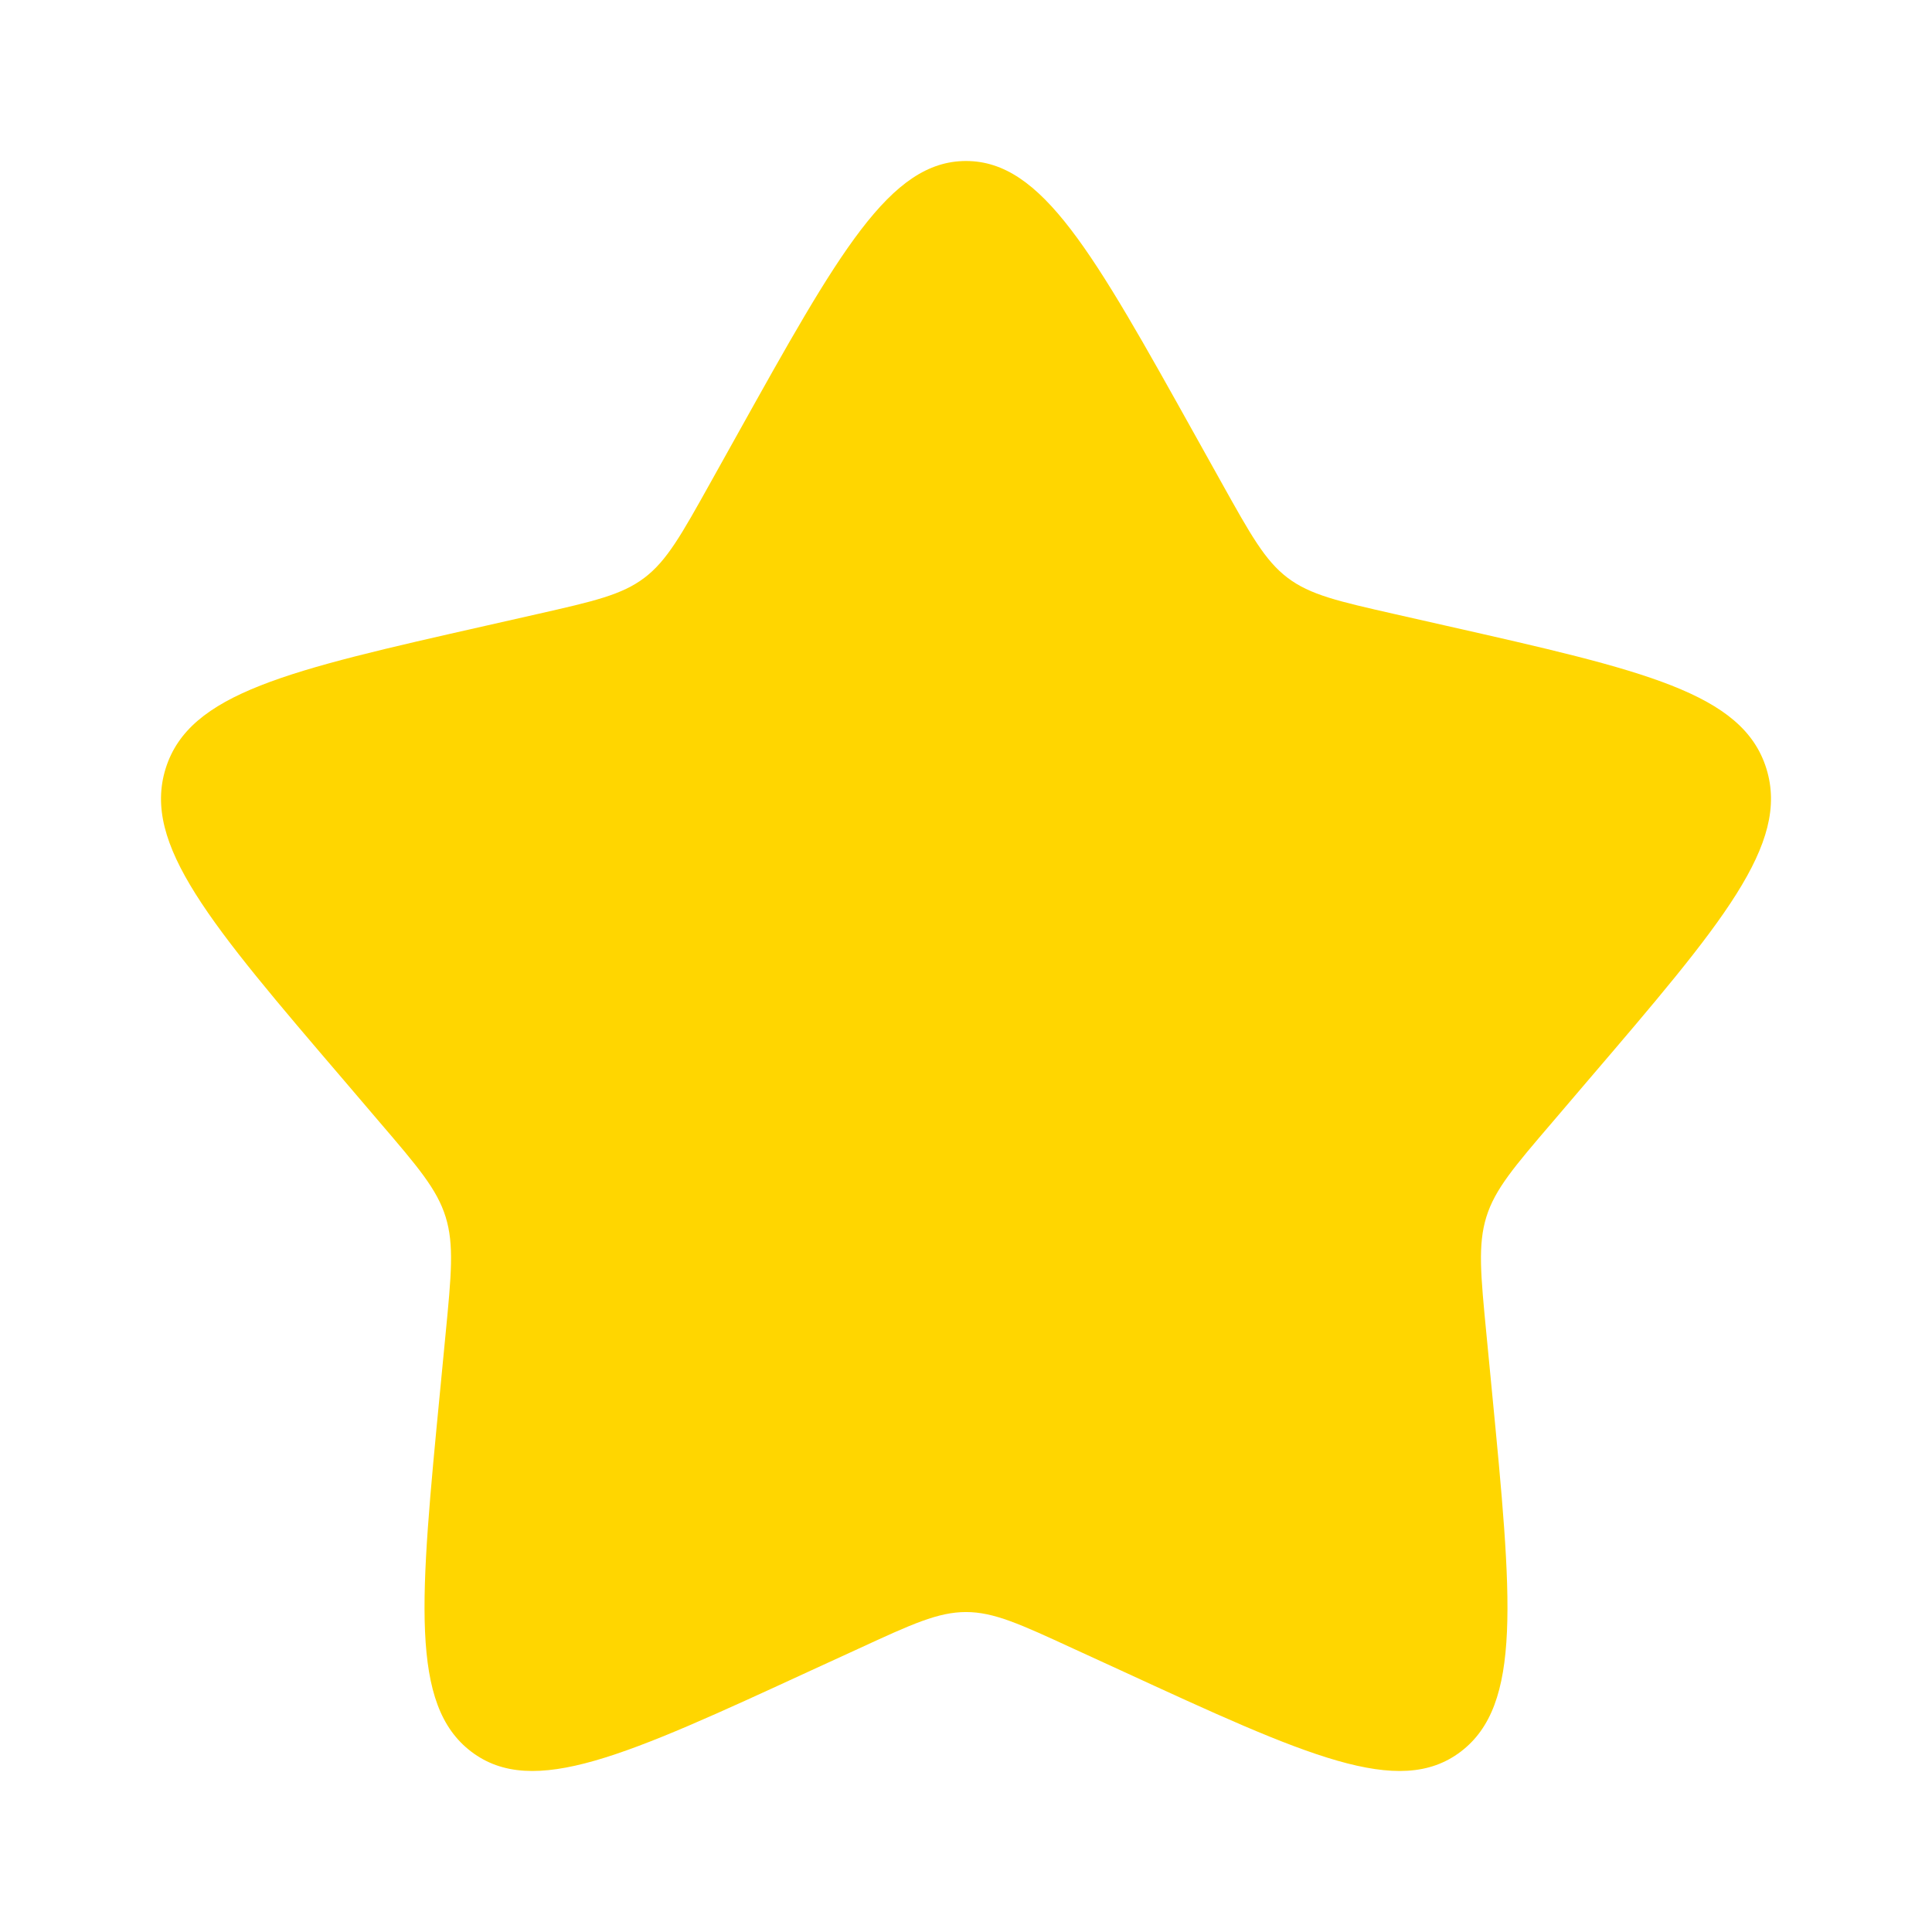
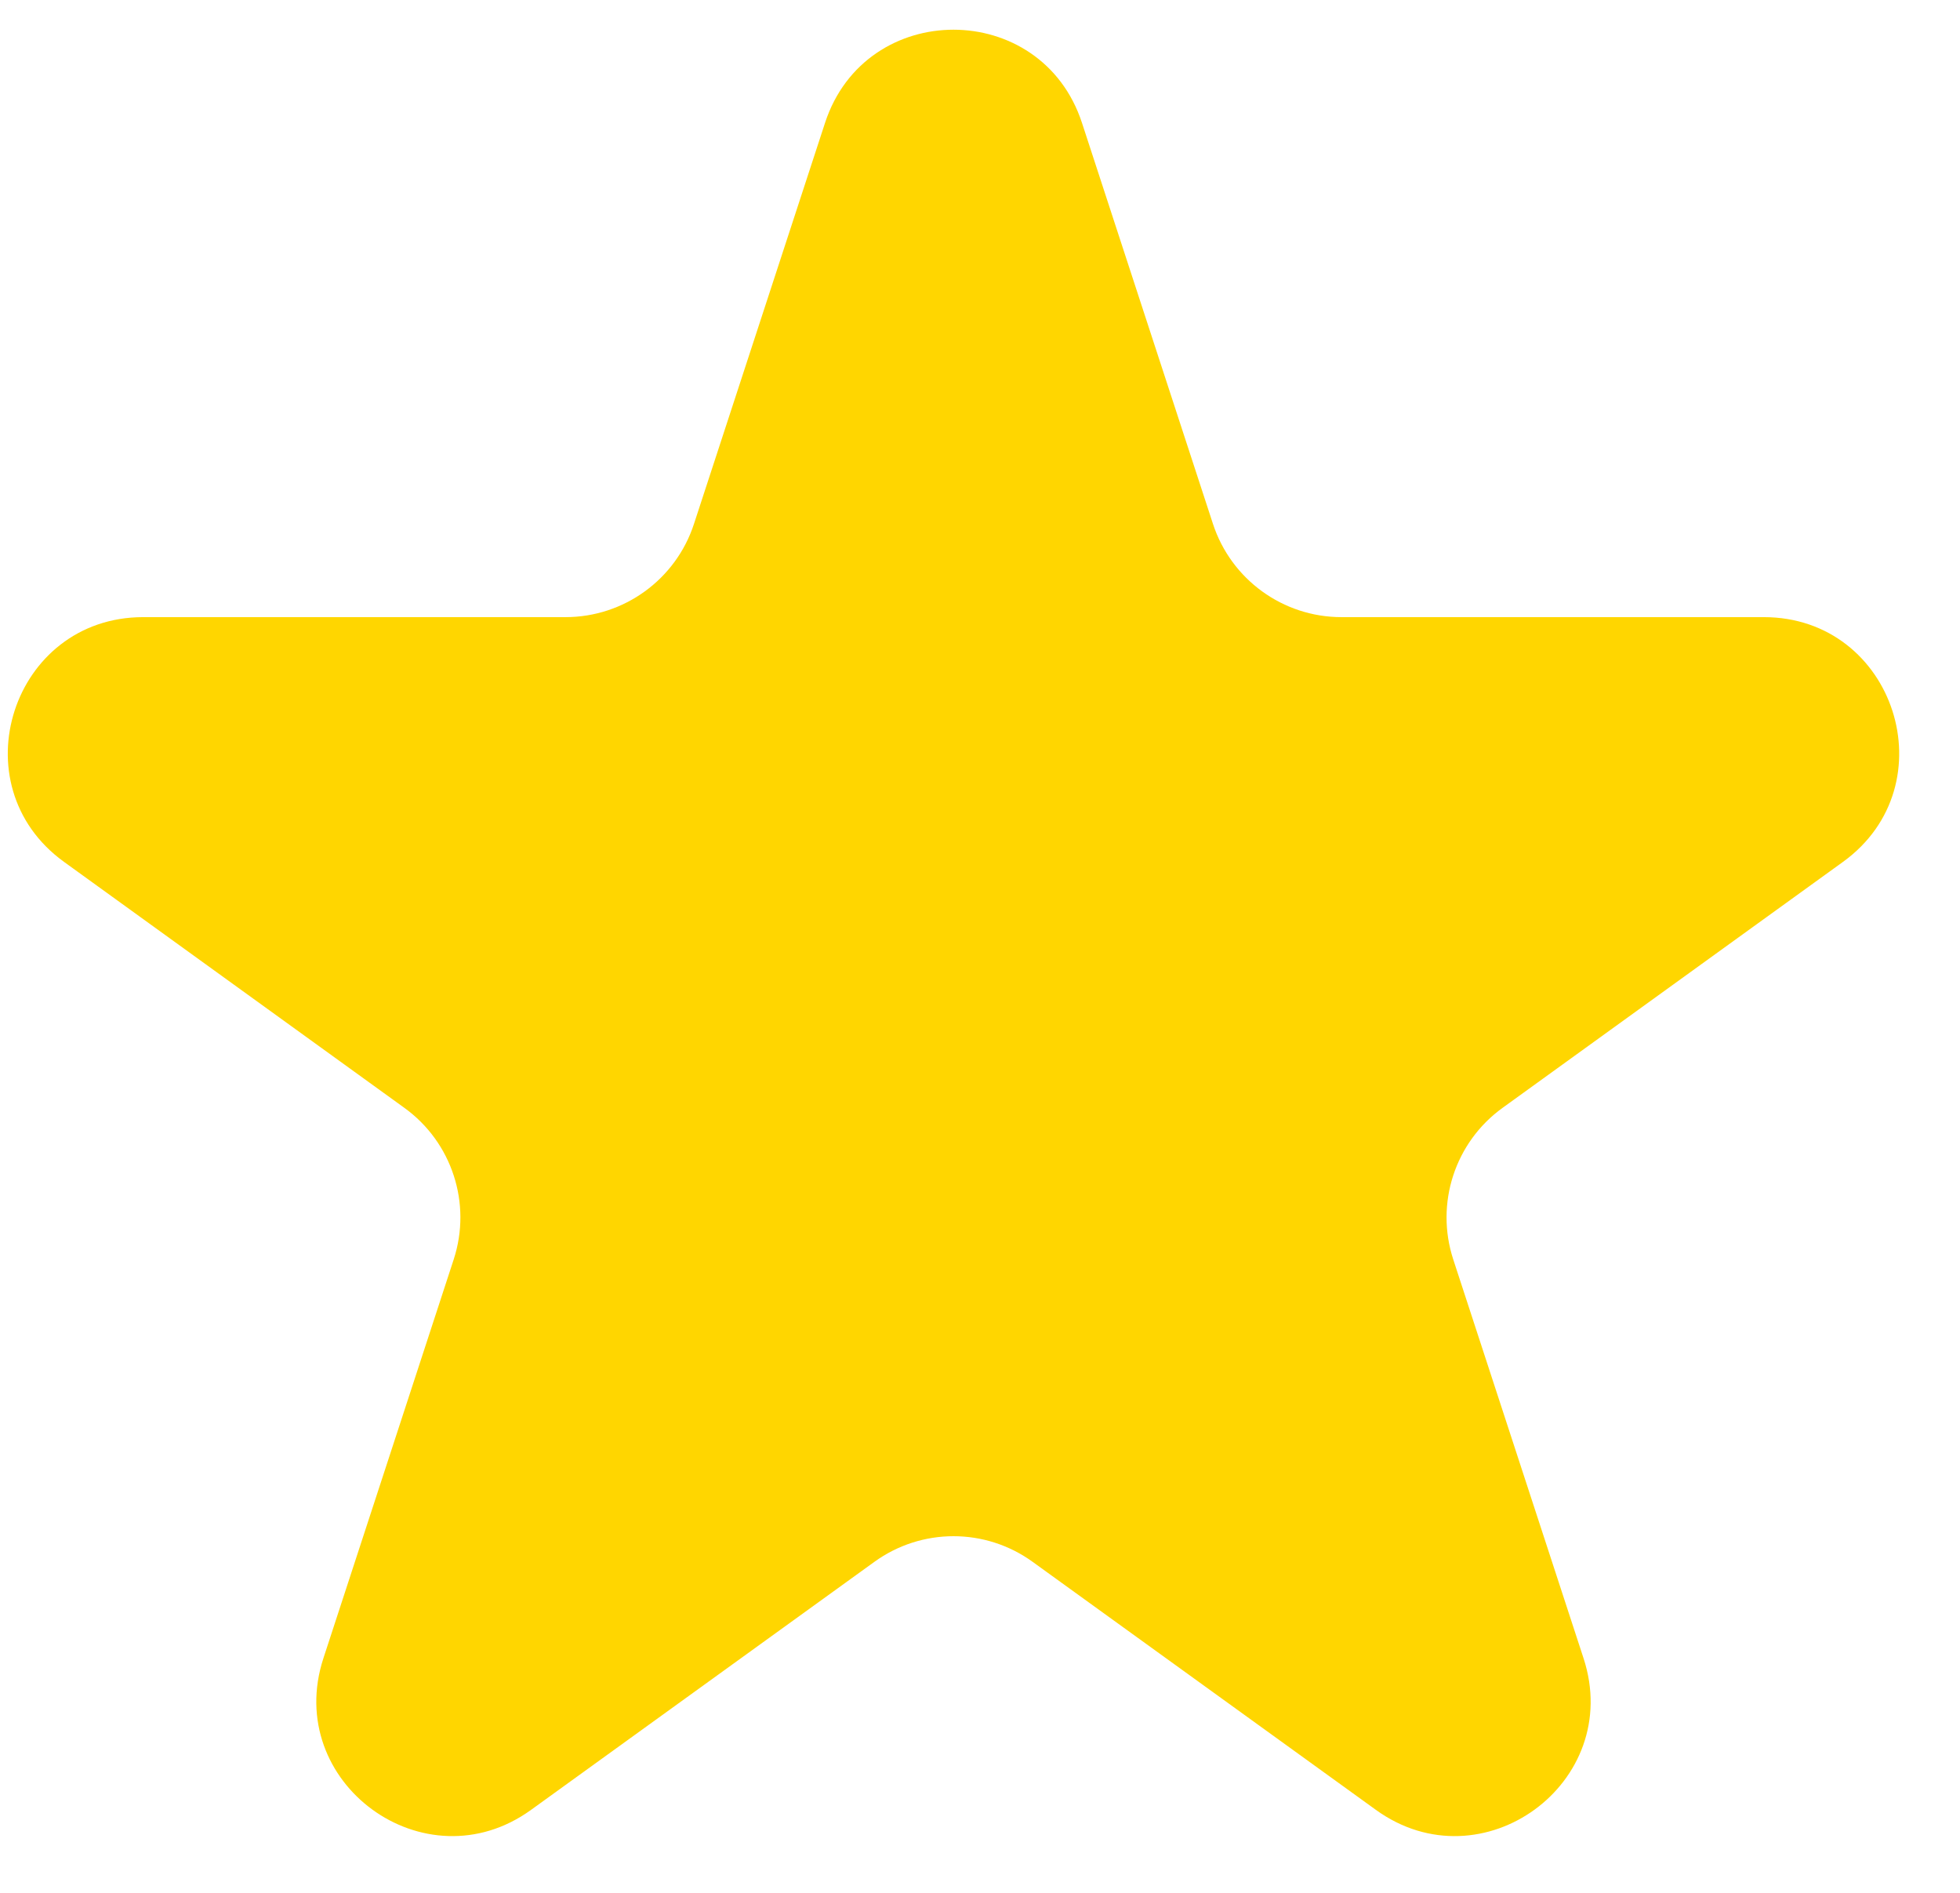
- <svg xmlns="http://www.w3.org/2000/svg" width="18" height="18" viewBox="0 0 18 18" fill="none">
-   <path d="M6.865 4.056C7.815 2.352 8.29 1.5 9 1.5C9.71 1.5 10.185 2.352 11.135 4.056L11.381 4.497C11.651 4.981 11.786 5.224 11.996 5.383C12.207 5.543 12.469 5.602 12.993 5.721L13.47 5.829C15.315 6.246 16.238 6.455 16.457 7.161C16.676 7.866 16.048 8.602 14.79 10.072L14.465 10.453C14.107 10.871 13.928 11.08 13.848 11.338C13.768 11.597 13.795 11.876 13.849 12.433L13.898 12.941C14.088 14.903 14.183 15.884 13.609 16.32C13.034 16.756 12.171 16.359 10.443 15.563L9.996 15.358C9.506 15.132 9.26 15.019 9 15.019C8.74 15.019 8.494 15.132 8.004 15.358L7.557 15.563C5.83 16.359 4.966 16.756 4.391 16.32C3.817 15.884 3.912 14.903 4.102 12.941L4.151 12.433C4.205 11.876 4.232 11.597 4.152 11.338C4.072 11.08 3.893 10.871 3.535 10.453L3.21 10.072C1.952 8.602 1.324 7.866 1.543 7.161C1.763 6.455 2.685 6.246 4.53 5.829L5.007 5.721C5.531 5.602 5.793 5.543 6.004 5.383C6.214 5.224 6.349 4.981 6.619 4.497L6.865 4.056Z" fill="#FFD600" />
+ <svg xmlns="http://www.w3.org/2000/svg" width="29" height="28" viewBox="0 0 29 28" fill="none">
+   <path d="M12.207 1.818C12.807 -0.02 15.408 -0.02 16.009 1.818L17.947 7.75C18.216 8.572 18.983 9.129 19.848 9.129H26.097C28.037 9.129 28.84 11.614 27.268 12.75L22.232 16.388C21.527 16.897 21.232 17.803 21.502 18.63L23.43 24.53C24.032 26.371 21.928 27.907 20.358 26.773L15.279 23.104C14.58 22.598 13.636 22.598 12.937 23.104L7.857 26.773C6.288 27.907 4.184 26.371 4.785 24.53L6.713 18.63C6.983 17.803 6.688 16.897 5.983 16.388L0.948 12.75C-0.625 11.614 0.179 9.129 2.119 9.129H8.367C9.232 9.129 10 8.572 10.268 7.75L12.207 1.818Z" fill="#FFD600" />
</svg>
